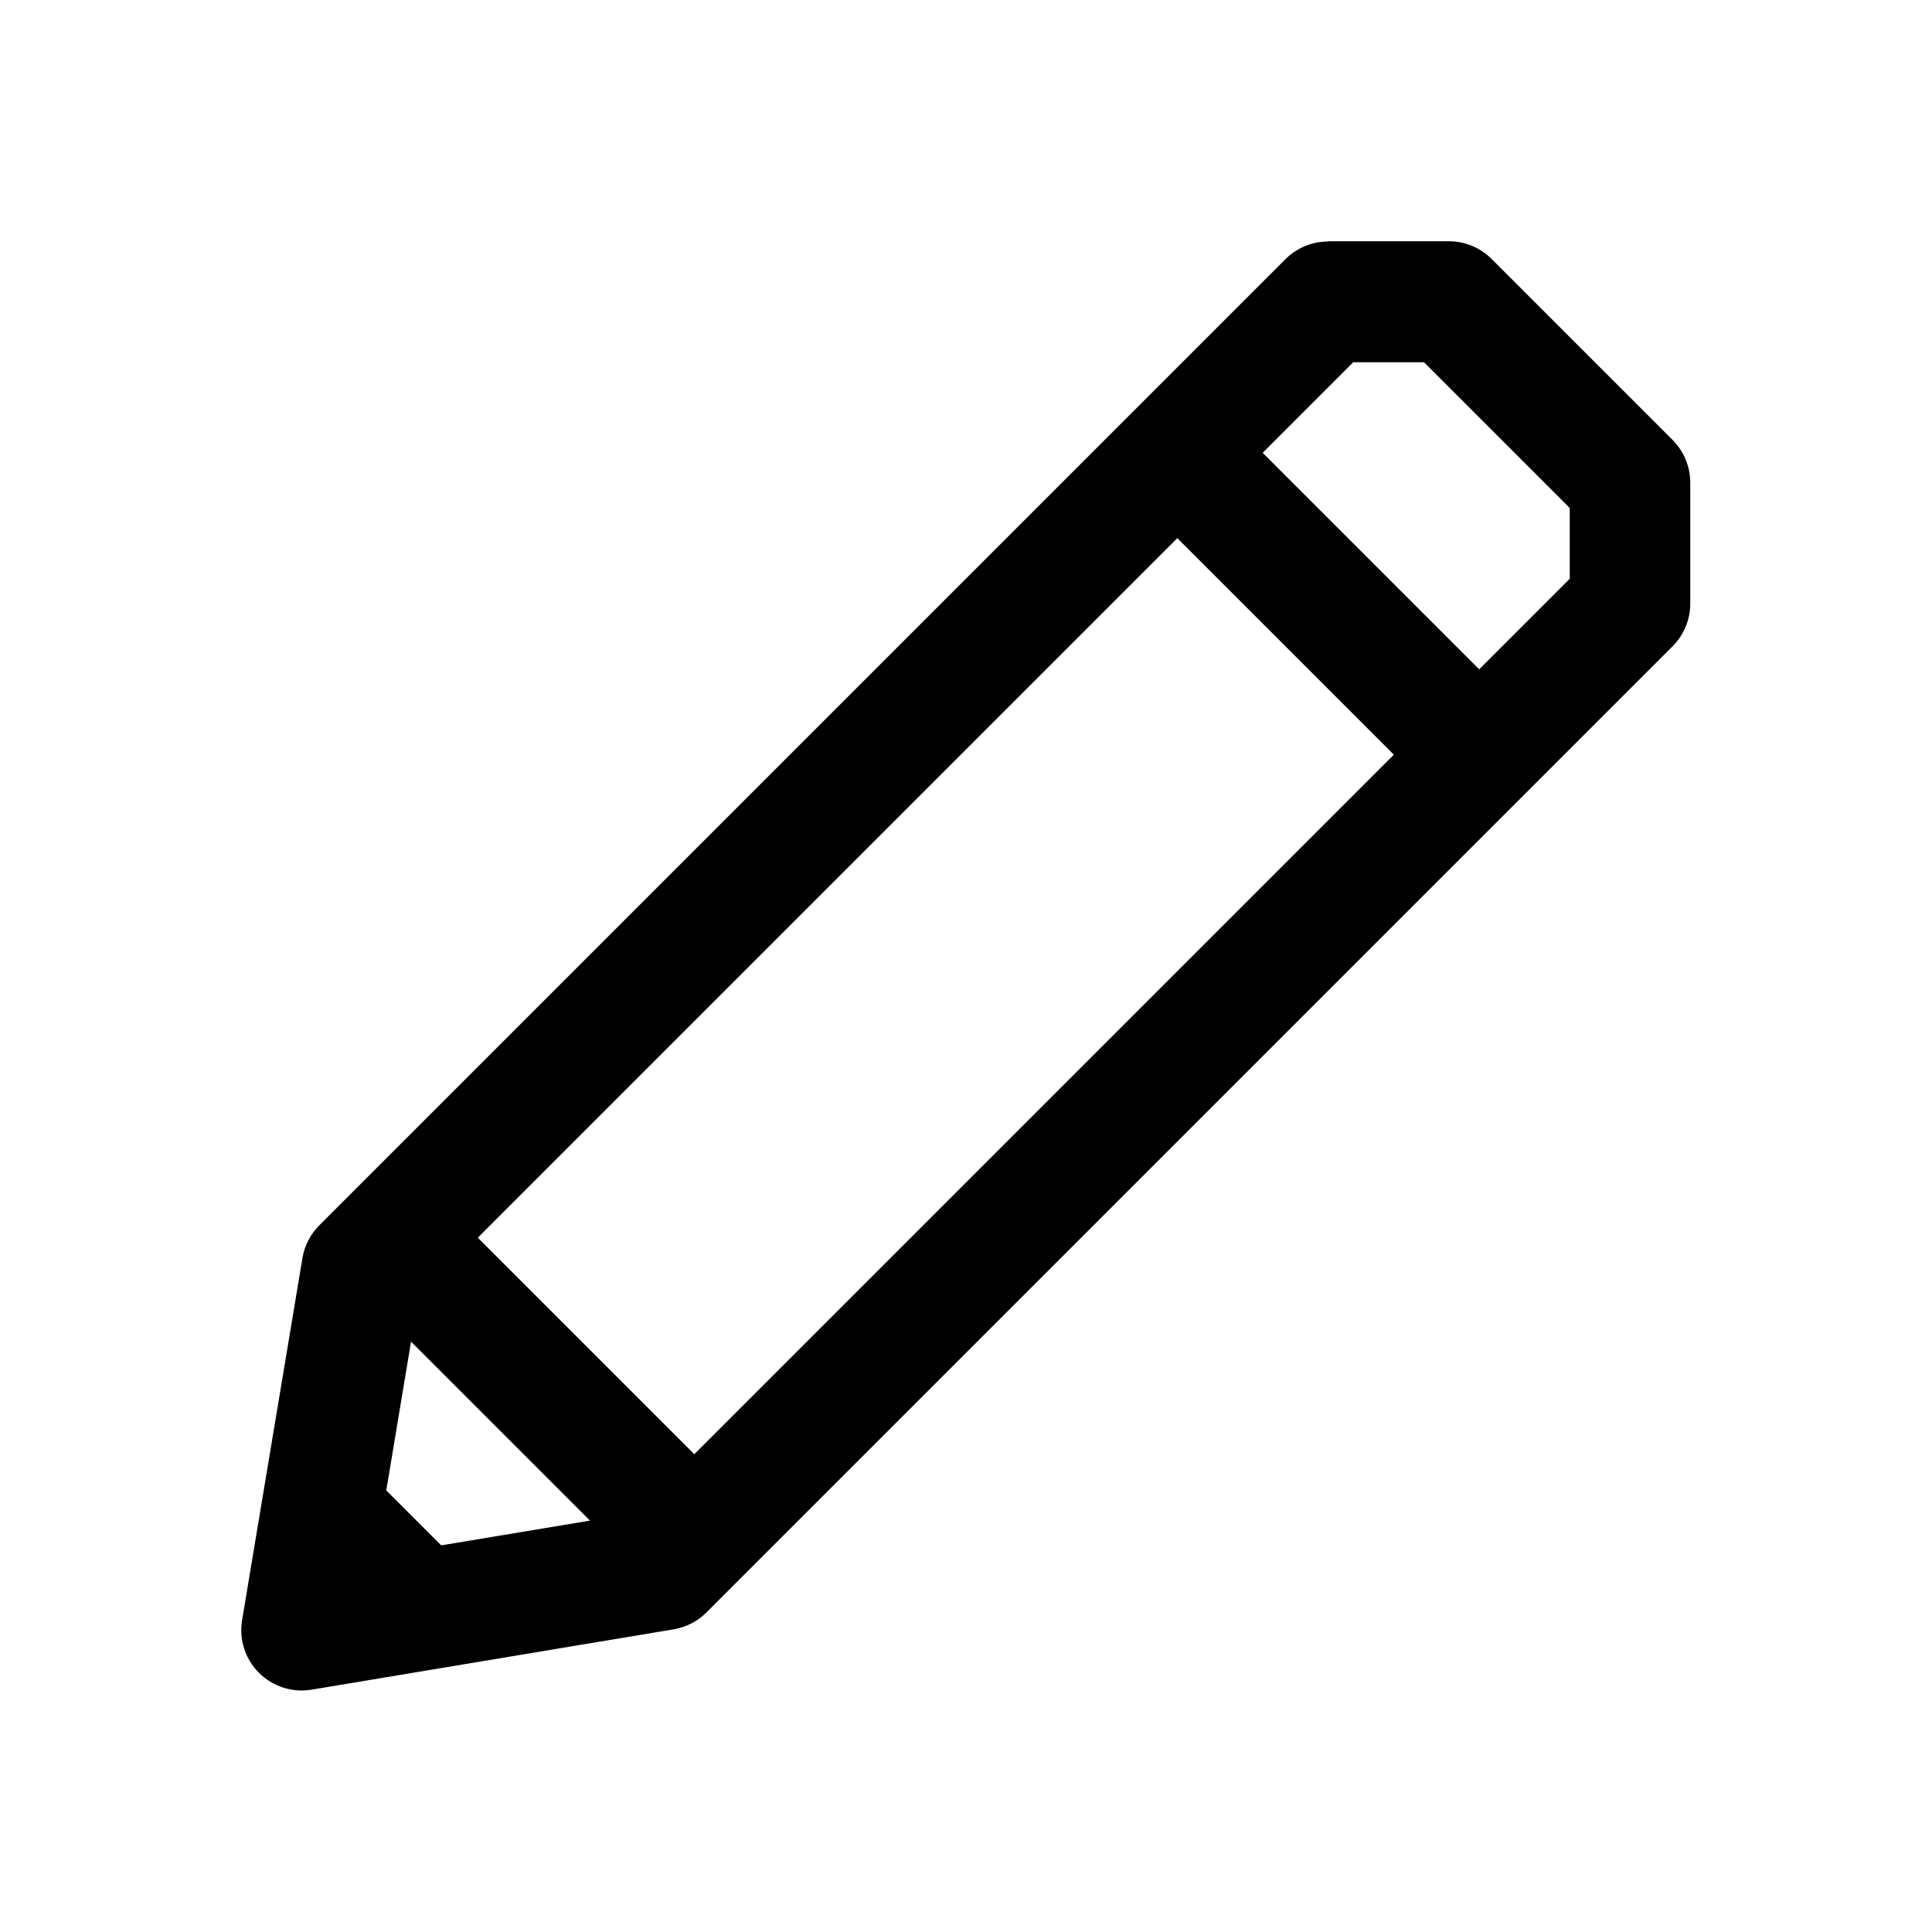
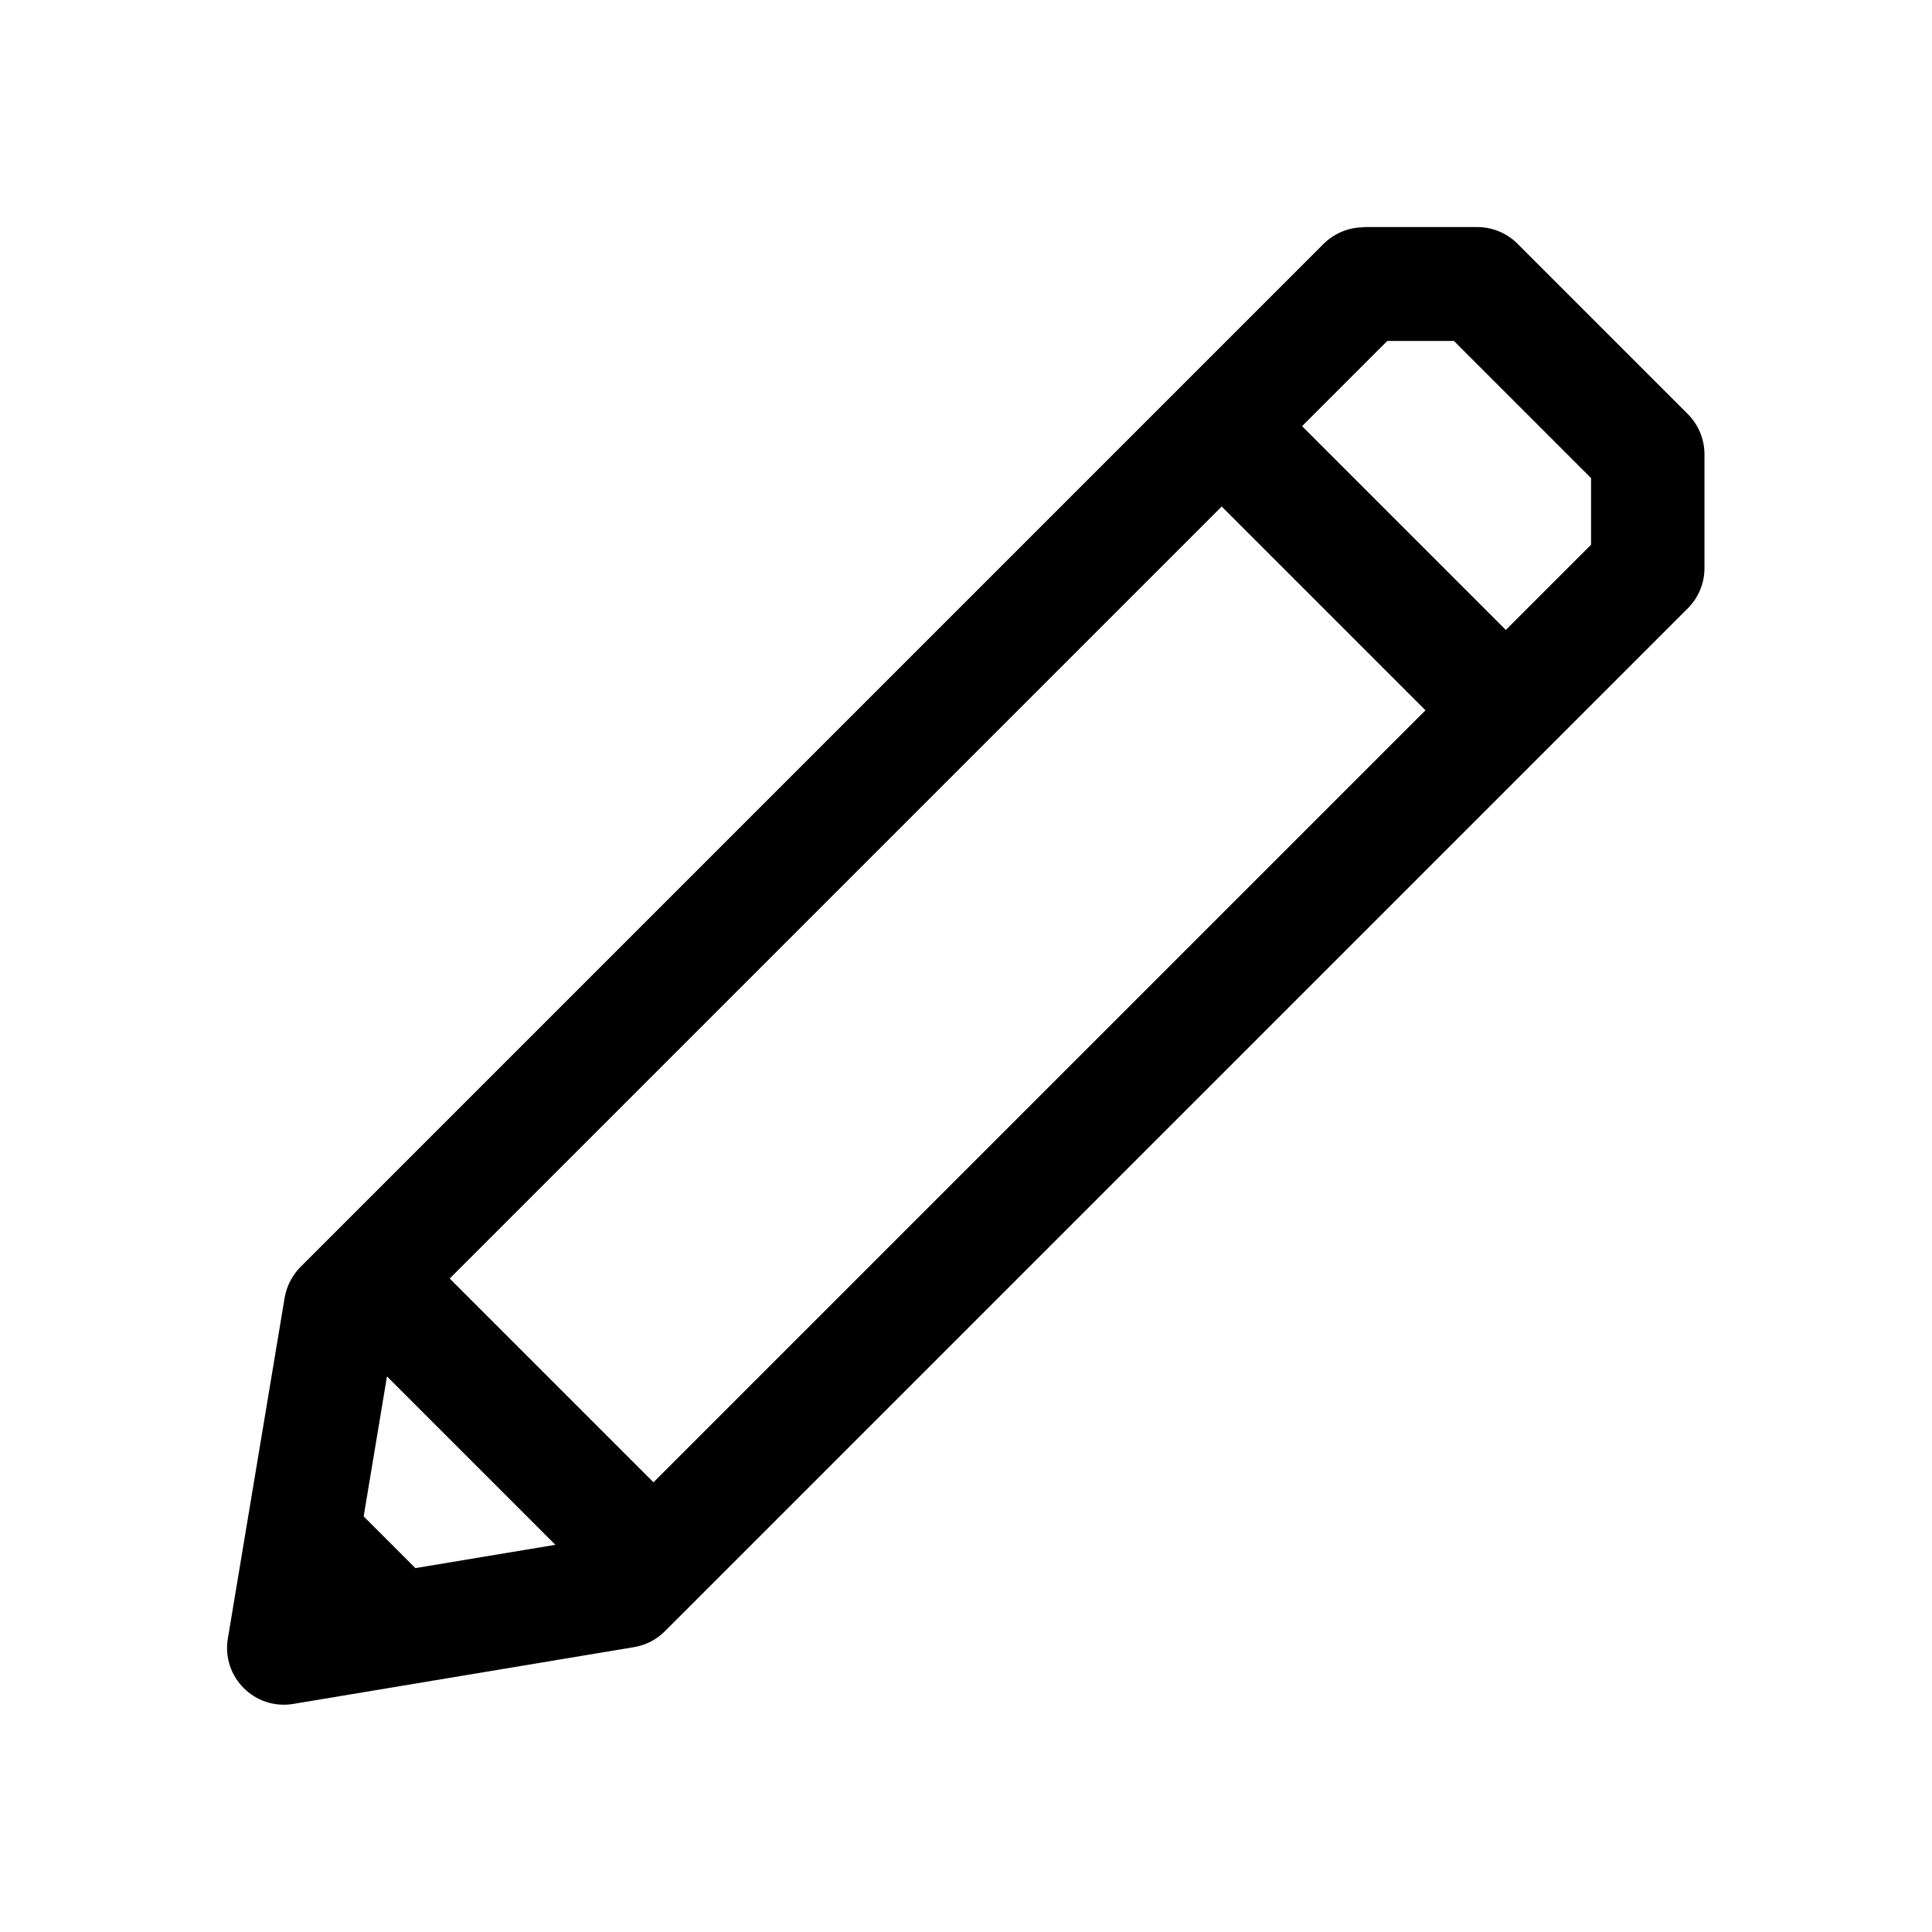
- <svg xmlns="http://www.w3.org/2000/svg" width="16" height="16" version="1.1" viewBox="0 0 16 16">
-   <path d="m11 2a.5.5 0 00-.354.146l-8 8a.5.5 0 00-.141.271l-.5 3a.5.5 0 00.576.576l3-.5a.5.5 0 00.271-.141l8-8a.5.5 0 00.146-.354v-1a.5.5 0 00-.146-.354l-1.5-1.5a.5.5 0 00-.354-.146h-1zm.207 1h.586l1.207 1.207v.586l-.75.75-1.793-1.793.75-.75zm-1.457 1.457 1.793 1.793-5.793 5.793-1.793-1.793 5.793-5.793zm-6.346 6.654 1.482 1.482-1.232.205-.455-.455.205-1.232z" color="#000000" stroke-linecap="round" stroke-linejoin="round" style="-inkscape-stroke:none" />
+ <svg xmlns="http://www.w3.org/2000/svg" width="17" height="17" version="1.1" viewBox="0 0 17 17">
+   <path d="m12 2c-.133 2.32e-5-.26.053-.354.146l-9 9c-.074.074-.123.169-.141.271l-.5 3c-.057.339.237.633.576.576l3-.5c.103-.017.198-.067.271-.141l9-9c.094-.094.146-.221.146-.354v-1c-2.3e-5-.133-.053-.26-.146-.354l-1.5-1.5c-.094-.094-.221-.146-.354-.146h-1zm.207 1h.586l1.207 1.207v.586l-.75.75-1.793-1.793.75-.75zm-1.457 1.457 1.793 1.793-6.793 6.793-1.793-1.793zm-7.345 7.654 1.482 1.482-1.232.205-.455-.455z" />
</svg>
